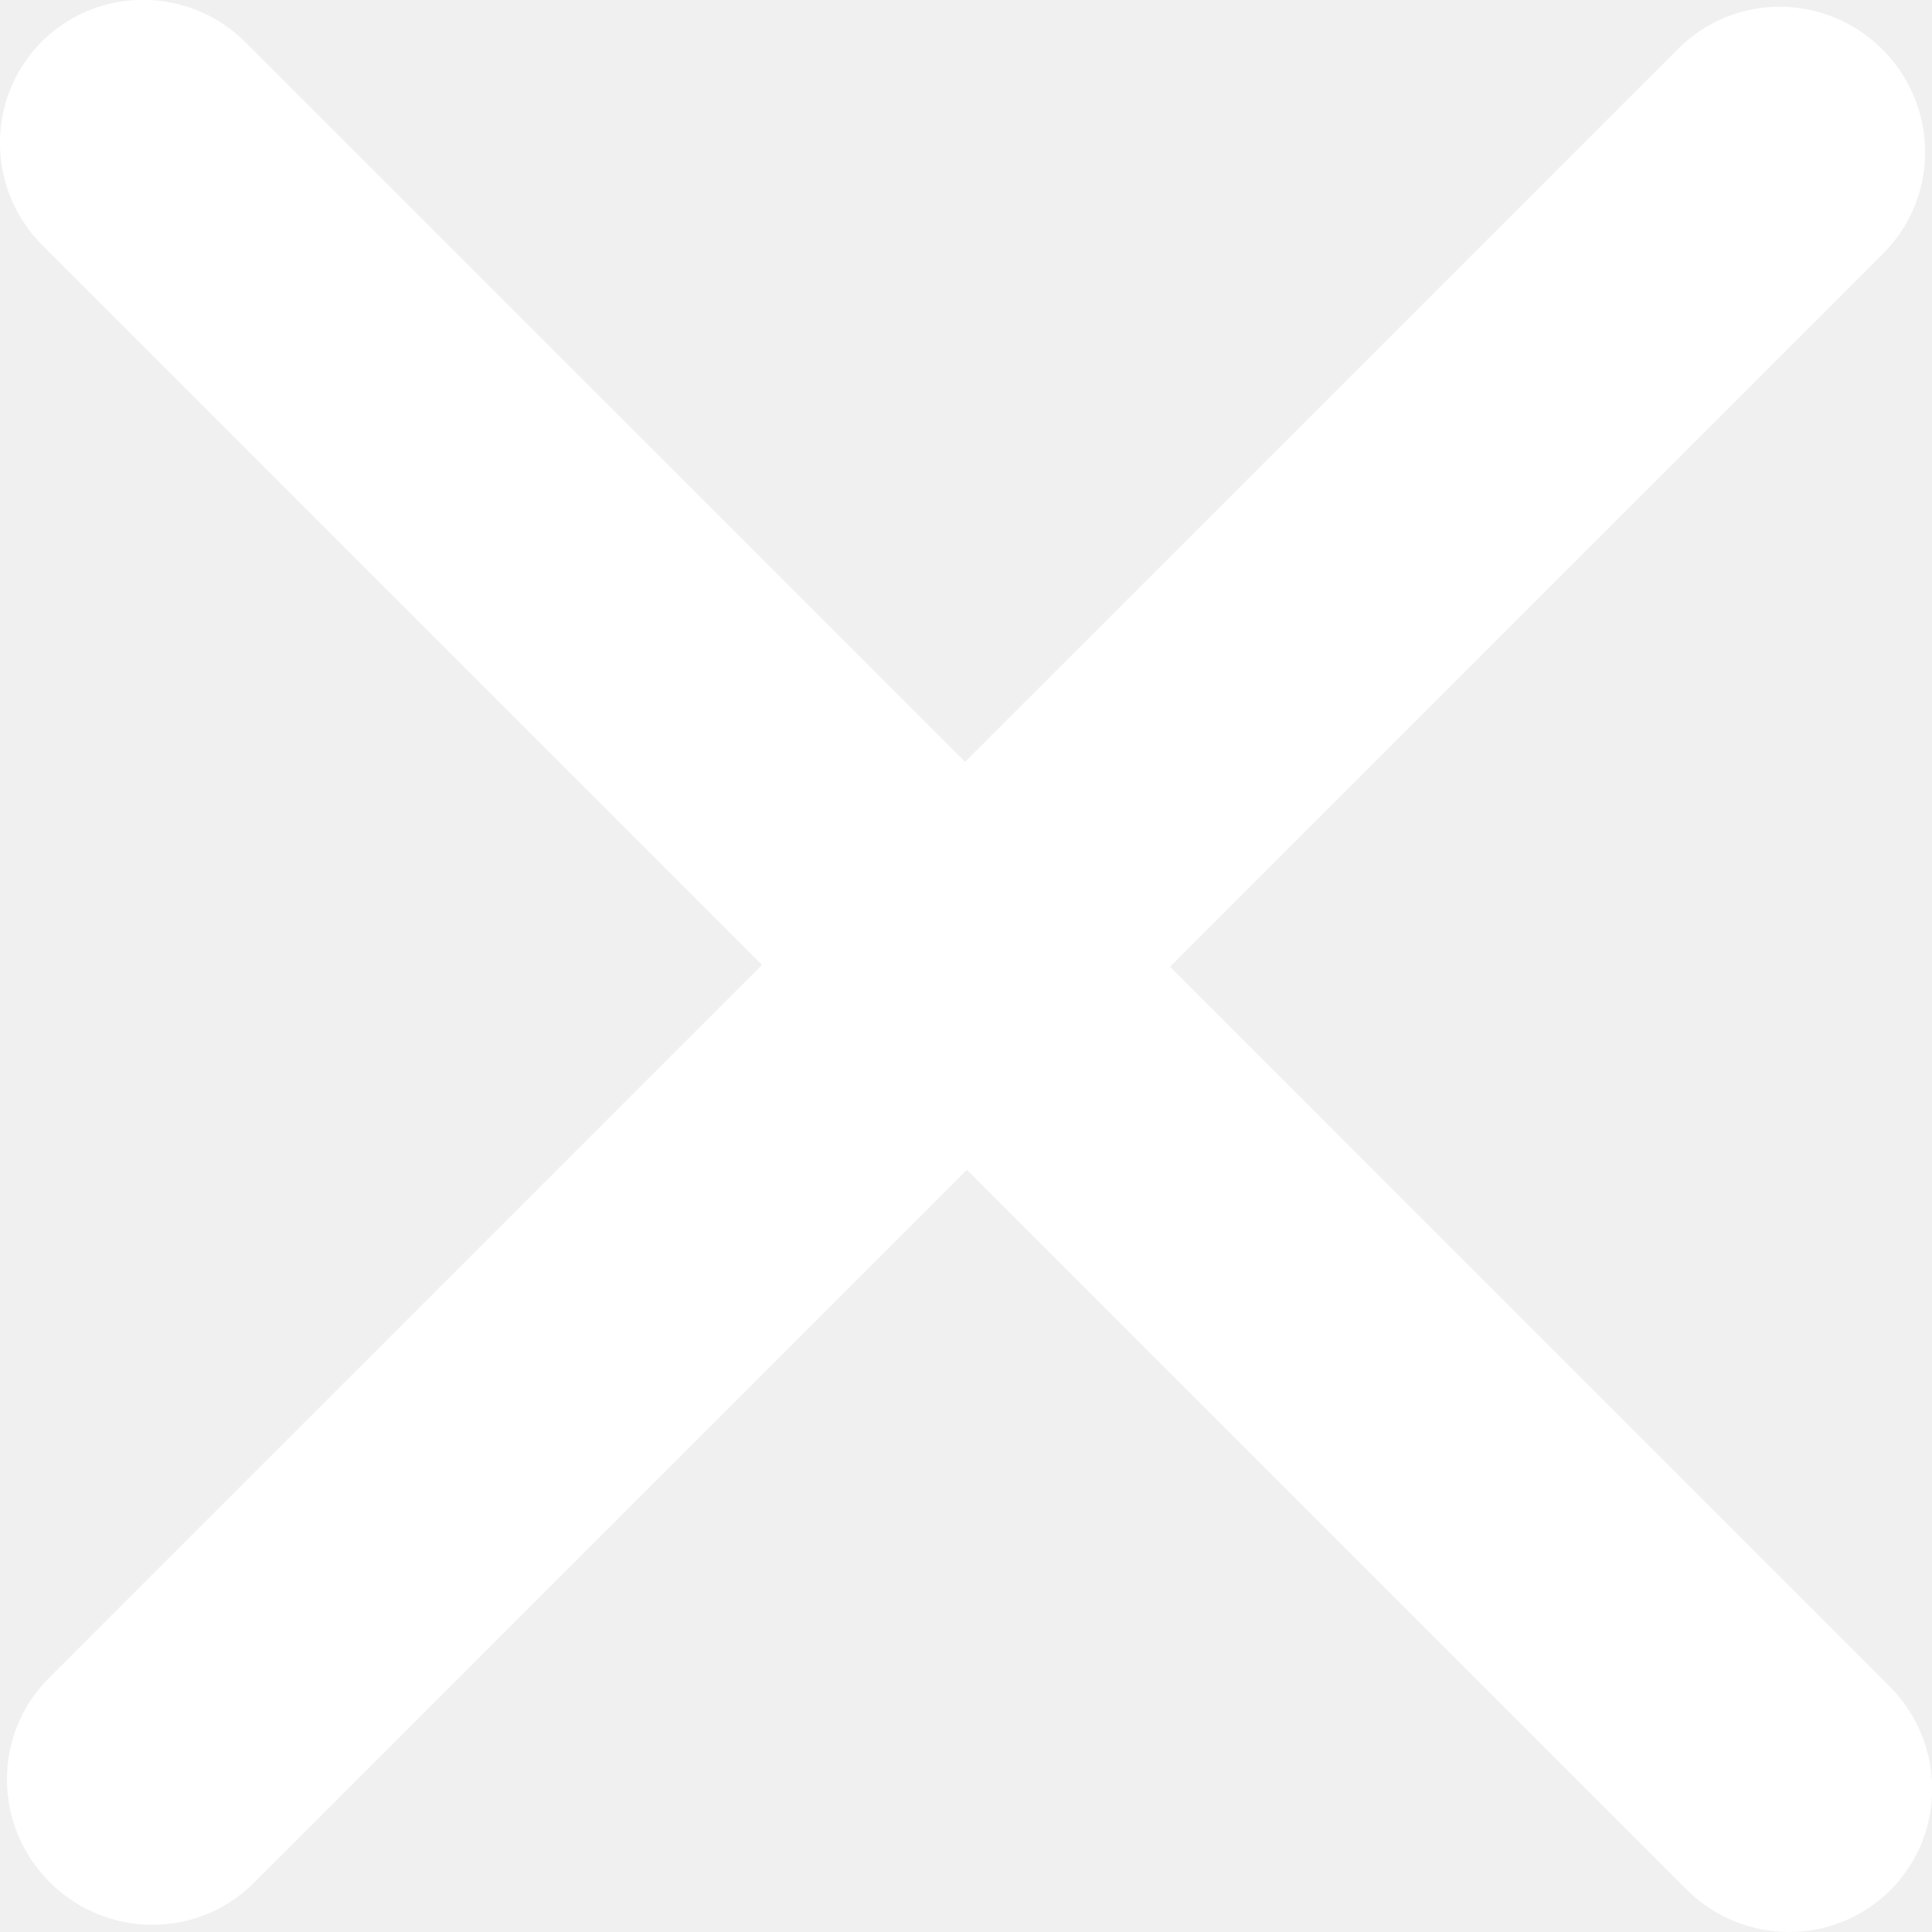
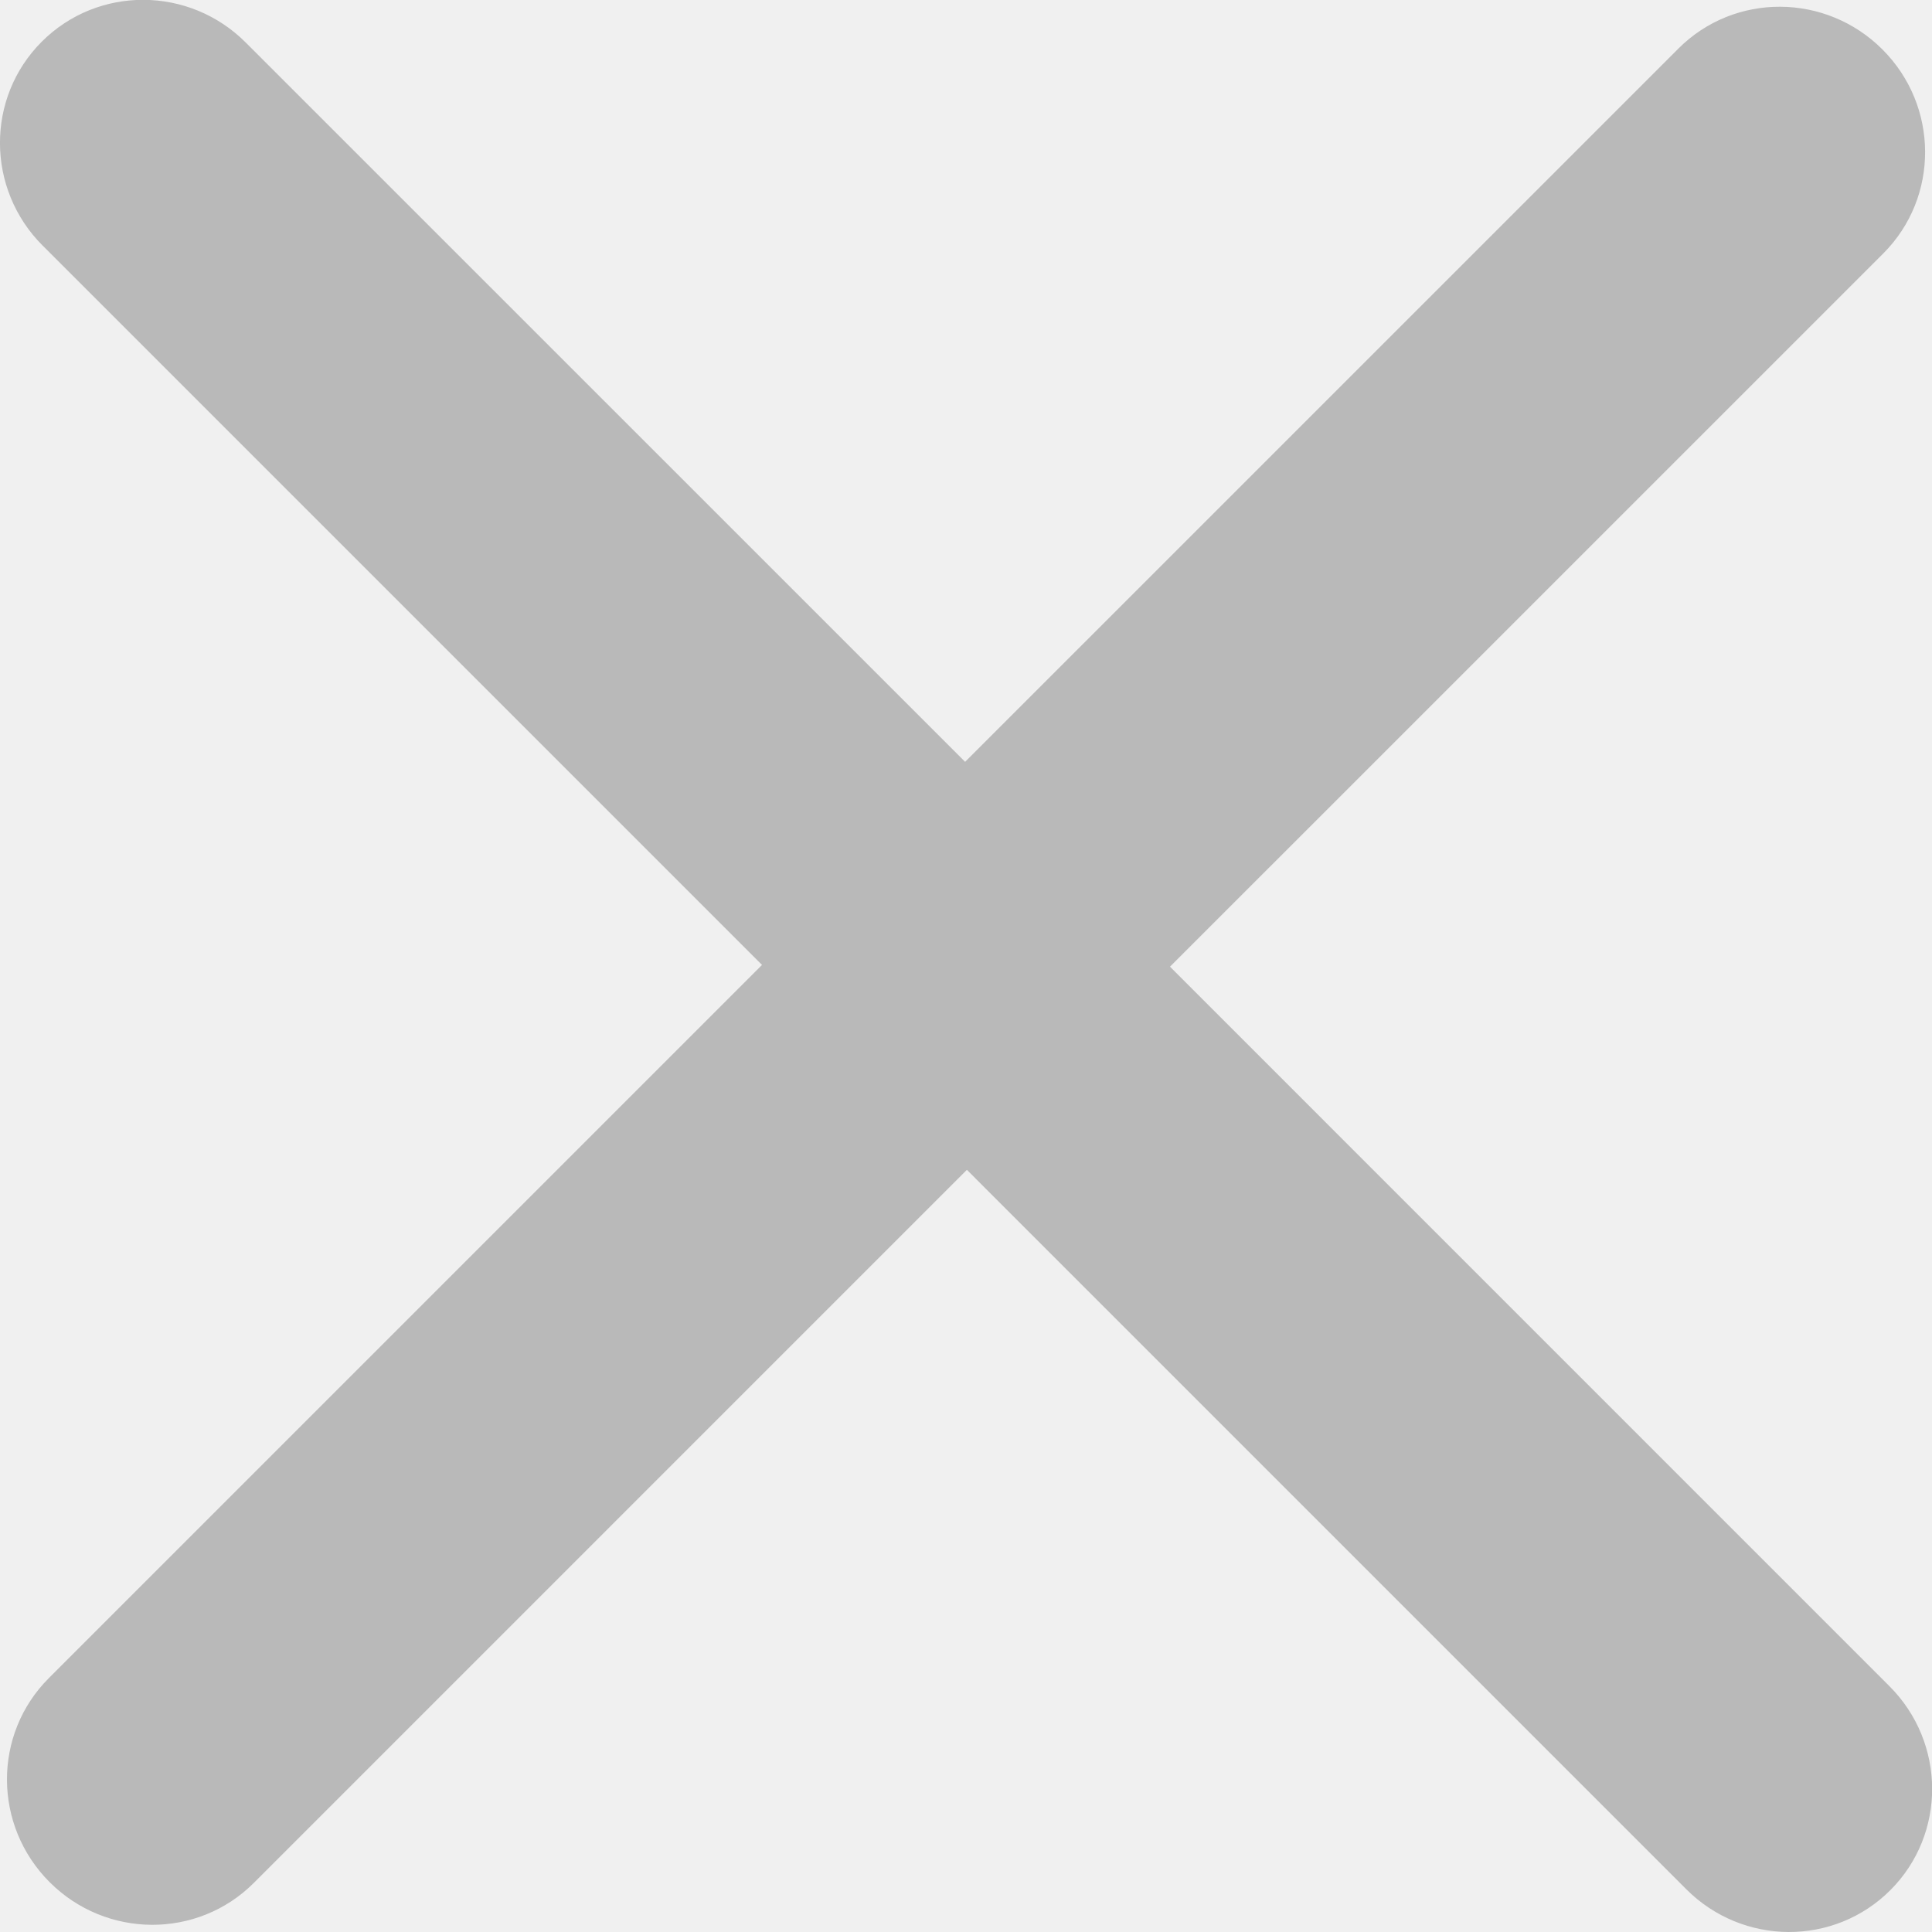
<svg xmlns="http://www.w3.org/2000/svg" height="78.56" width="78.56" viewBox="0 0 78.56 78.56">
-   <path d="M1.735 9.987l29.25 29.25-29 29c-2.282 2.282-2.267 5.995.034 8.297 2.3 2.298 6.013 2.313 8.297.035l29-29.001L68.57 76.823c2.3 2.301 6.014 2.318 8.296.036 2.28-2.28 2.264-5.993-.036-8.294L47.575 39.308 76.58 10.305c2.28-2.284 2.264-5.995-.035-8.294-2.302-2.301-6.015-2.318-8.296-.037L39.244 30.978 9.993 1.73C7.696-.57 3.983-.588 1.7 1.693s-2.265 5.995.034 8.294" fill="#ffffff" />
+   <path d="M1.735 9.987l29.25 29.25-29 29c-2.282 2.282-2.267 5.995.034 8.297 2.3 2.298 6.013 2.313 8.297.035l29-29.001L68.57 76.823c2.3 2.301 6.014 2.318 8.296.036 2.28-2.28 2.264-5.993-.036-8.294L47.575 39.308 76.58 10.305c2.28-2.284 2.264-5.995-.035-8.294-2.302-2.301-6.015-2.318-8.296-.037L39.244 30.978 9.993 1.73C7.696-.57 3.983-.588 1.7 1.693s-2.265 5.995.034 8.294" fill="#b9b9b9" />
</svg>
